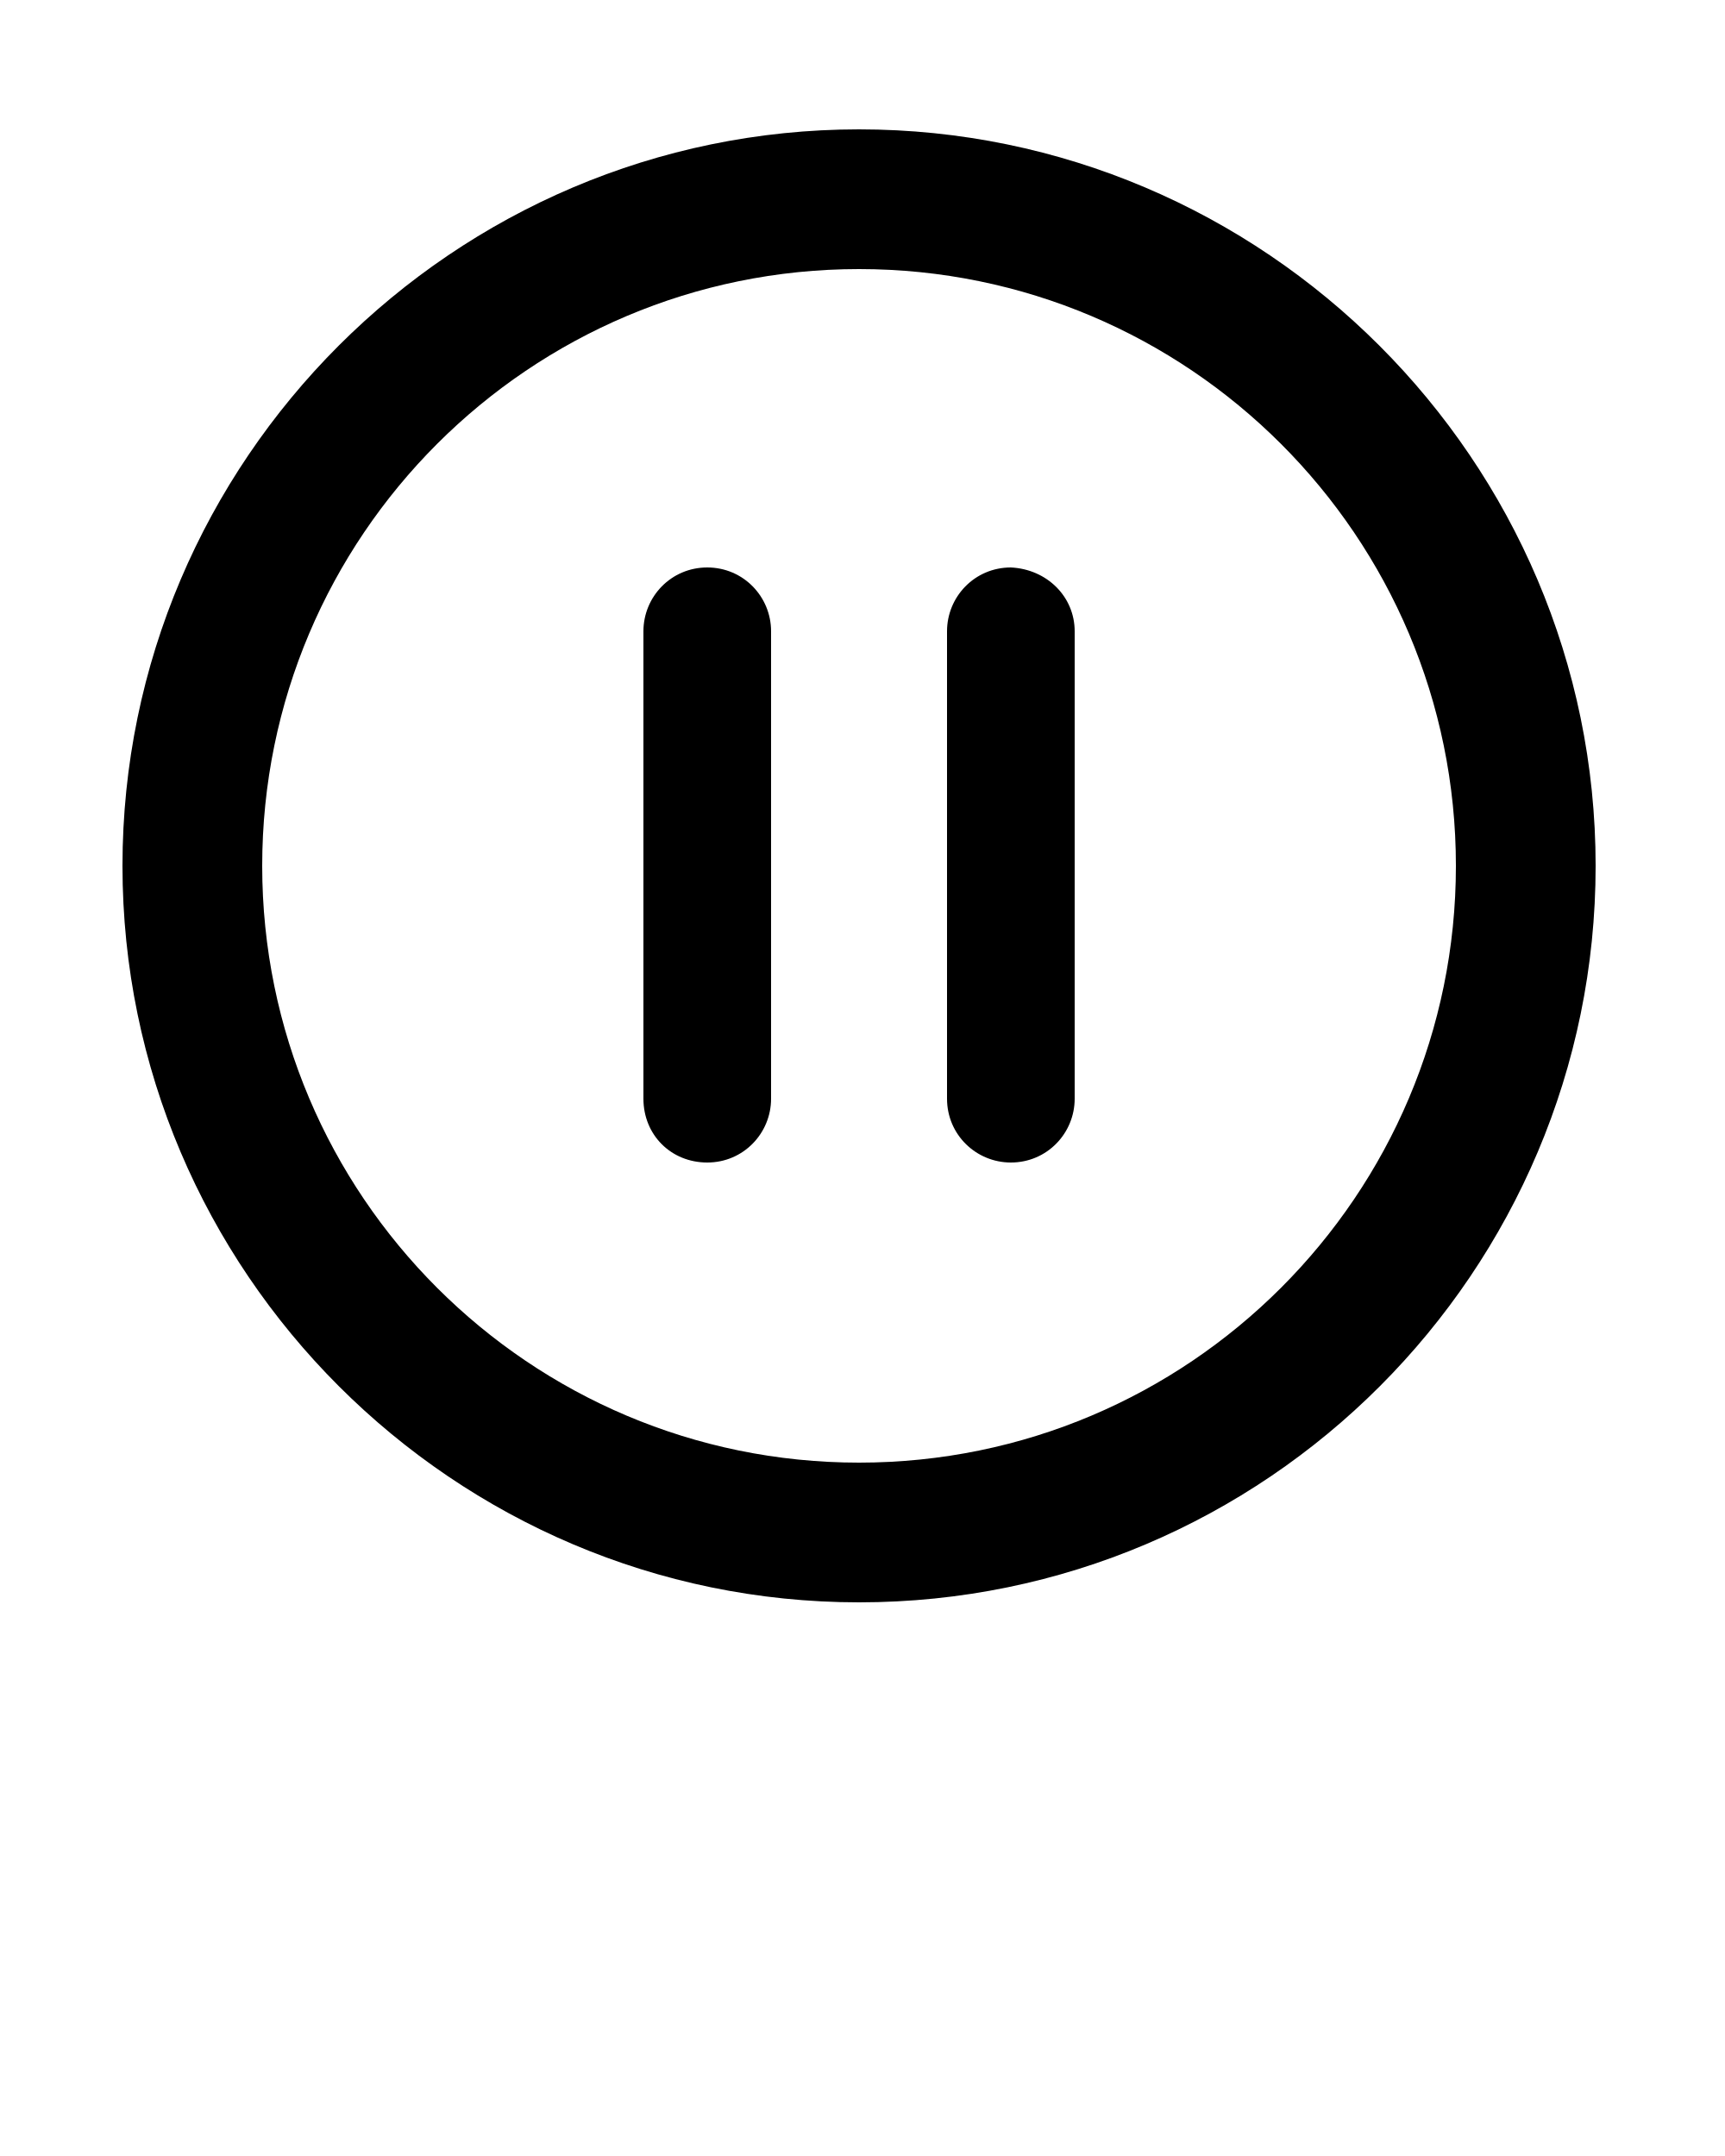
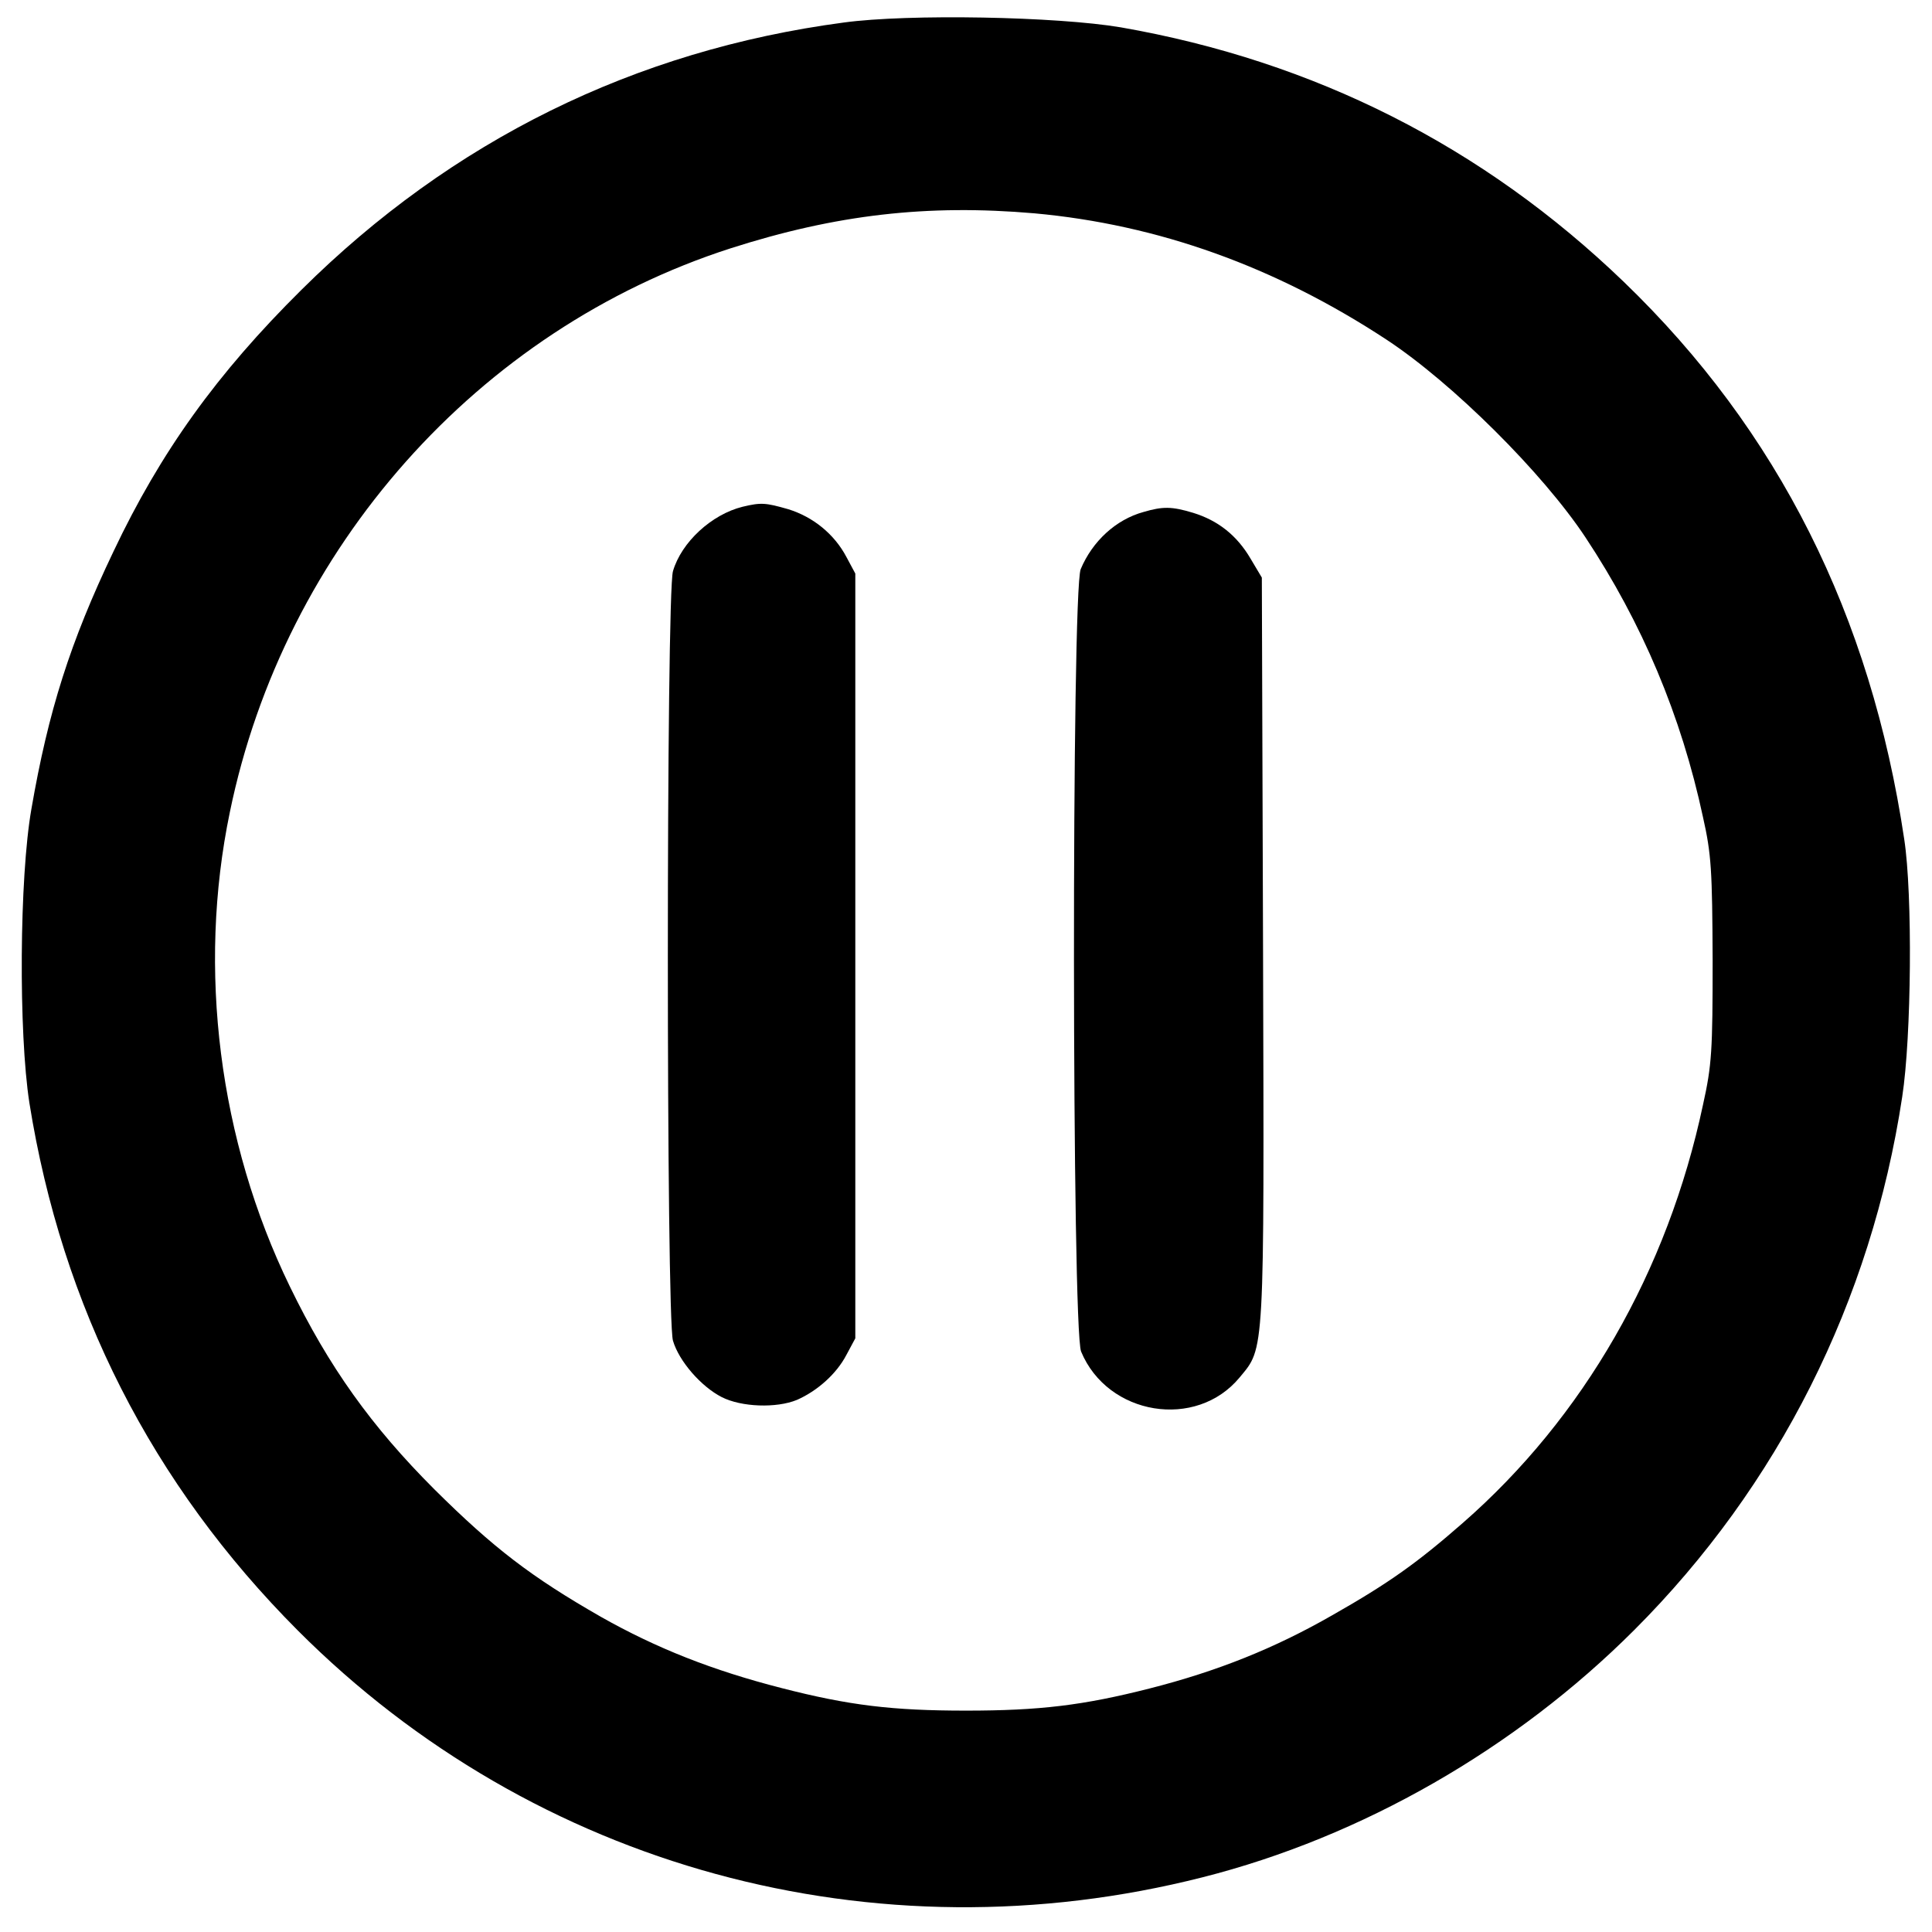
- <svg xmlns="http://www.w3.org/2000/svg" version="1.1" x="0px" y="0px" viewBox="0 0 100 125" style="enable-background:new 0 0 100 100;" xml:space="preserve">
-   <g>
-     <path d="M49.8,92.9c-23.5,0-42.7-19.2-42.7-42.7S26.3,7.5,49.8,7.5s42.7,19.2,42.7,42.7S73.4,92.9,49.8,92.9z M49.8,15.6   c-19.1,0-34.6,15.5-34.6,34.6s15.5,34.6,34.6,34.6s34.6-15.5,34.6-34.6S68.9,15.6,49.8,15.6z" />
-   </g>
-   <g>
-     <g>
-       <g>
-         <path d="M44.7,36.6v27.1c0,2-1.6,3.7-3.7,3.7s-3.7-1.6-3.7-3.7V36.6c0-2,1.6-3.7,3.7-3.7S44.7,34.6,44.7,36.6z" />
-       </g>
-     </g>
-     <g>
-       <g>
-         <path d="M62.3,36.6v27.1c0,2-1.6,3.7-3.7,3.7c-2,0-3.7-1.6-3.7-3.7V36.6c0-2,1.6-3.7,3.7-3.7C60.7,33,62.3,34.6,62.3,36.6z" />
-       </g>
-     </g>
+ <svg xmlns="http://www.w3.org/2000/svg" version="1.0" width="480pt" height="480pt" viewBox="0 0 480 480" preserveAspectRatio="xMidYMid meet">
+   <g transform="translate(0,480) scale(0.1,-0.1)" stroke="none">
+     <path d="M2096 4744 c-519 -69 -973 -293 -1347 -664 -210 -208 -350 -403 -467 -650 -108 -226 -162 -397 -204 -640 -30 -171 -32 -556 -5 -730 81 -507 304 -947 667 -1311 588 -589 1433 -820 2248 -613 395 100 777 319 1072 614 358 358 589 817 666 1325 23 149 26 503 5 640 -83 556 -313 1015 -697 1385 -349 336 -768 548 -1249 632 -159 27 -528 34 -689 12z m474 -474 c307 -28 598 -132 875 -314 164 -108 388 -331 494 -491 141 -213 238 -443 292 -695 21 -93 23 -133 24 -355 0 -226 -2 -261 -24 -360 -88 -414 -297 -777 -597 -1039 -112 -98 -183 -149 -324 -229 -143 -82 -285 -139 -454 -182 -165 -42 -273 -55 -456 -55 -183 0 -291 13 -458 56 -172 44 -311 99 -449 177 -173 99 -267 171 -414 317 -156 156 -262 304 -359 504 -176 362 -230 788 -149 1178 135 657 617 1199 1244 1401 262 84 489 110 755 87z" />
+     <path d="M1845 3541 c-77 -19 -152 -88 -173 -160 -17 -55 -17 -1857 0 -1912 15 -51 70 -114 121 -140 49 -25 136 -28 187 -7 50 22 98 64 123 112 l22 41 0 950 0 950 -22 41 c-30 57 -83 100 -145 119 -56 16 -67 17 -113 6z" />
+     <path d="M2841 3528 c-69 -19 -127 -73 -156 -142 -23 -55 -22 -1889 1 -1944 66 -159 286 -195 394 -64 62 75 61 47 58 1063 l-3 924 -28 47 c-34 58 -81 95 -143 114 -53 16 -75 16 -123 2z" />
  </g>
</svg>
